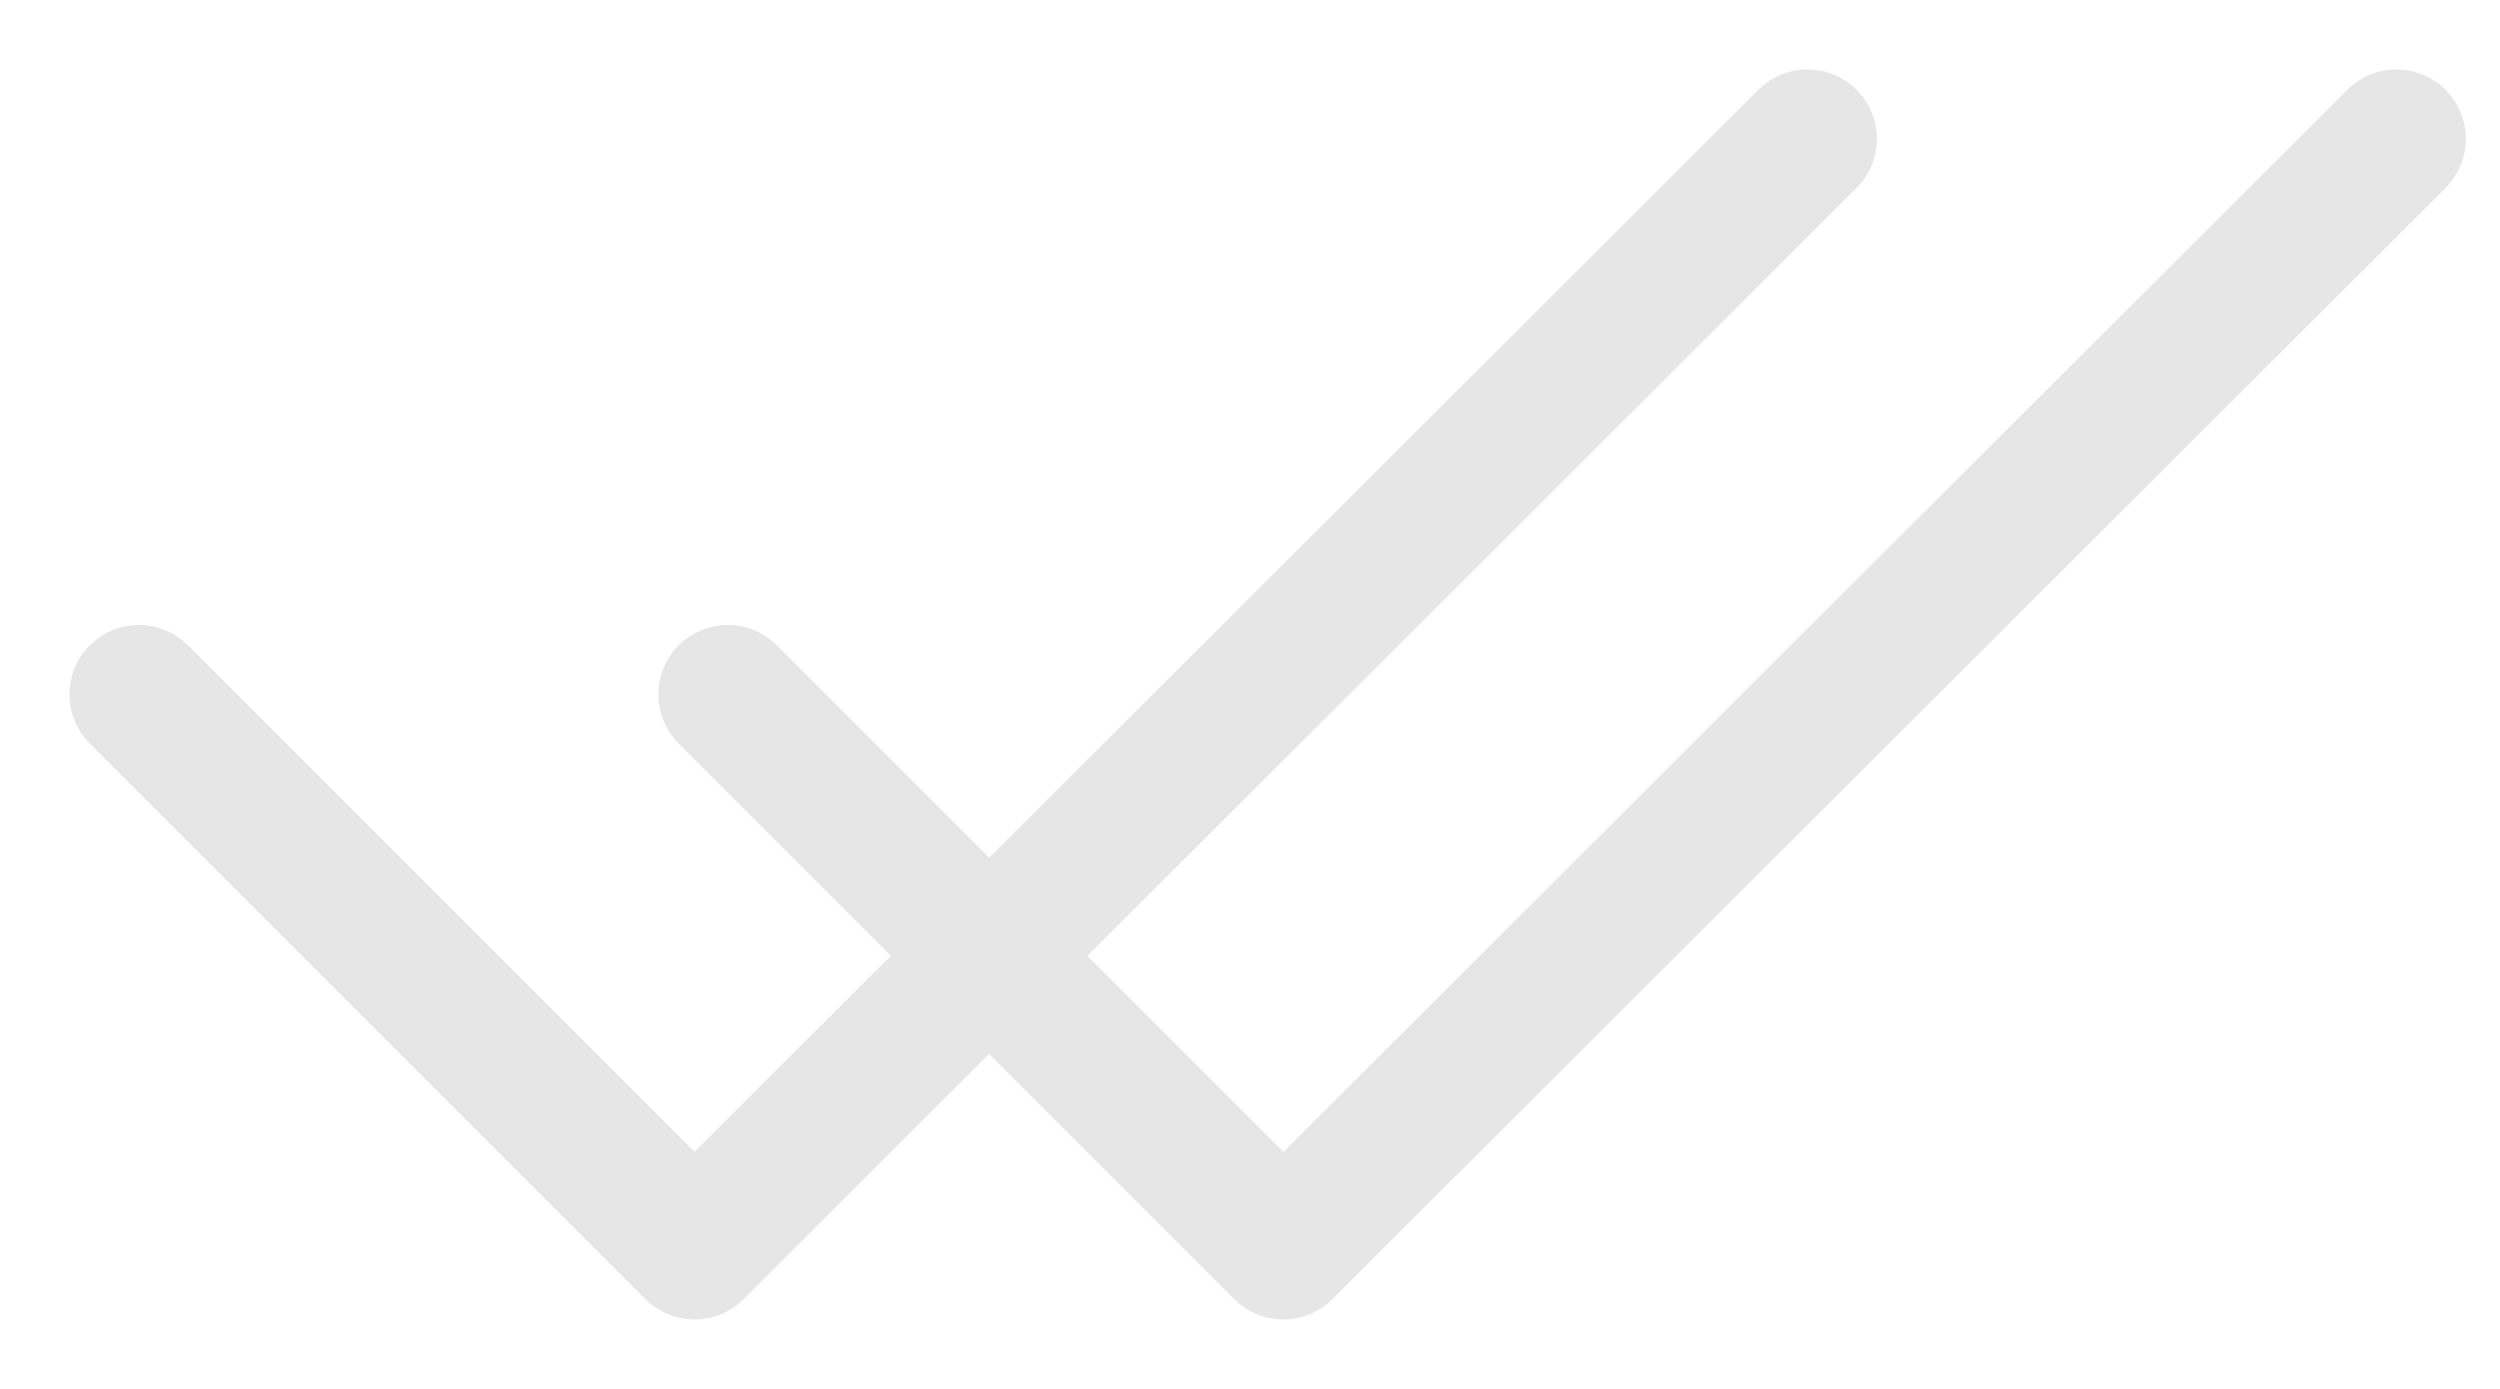
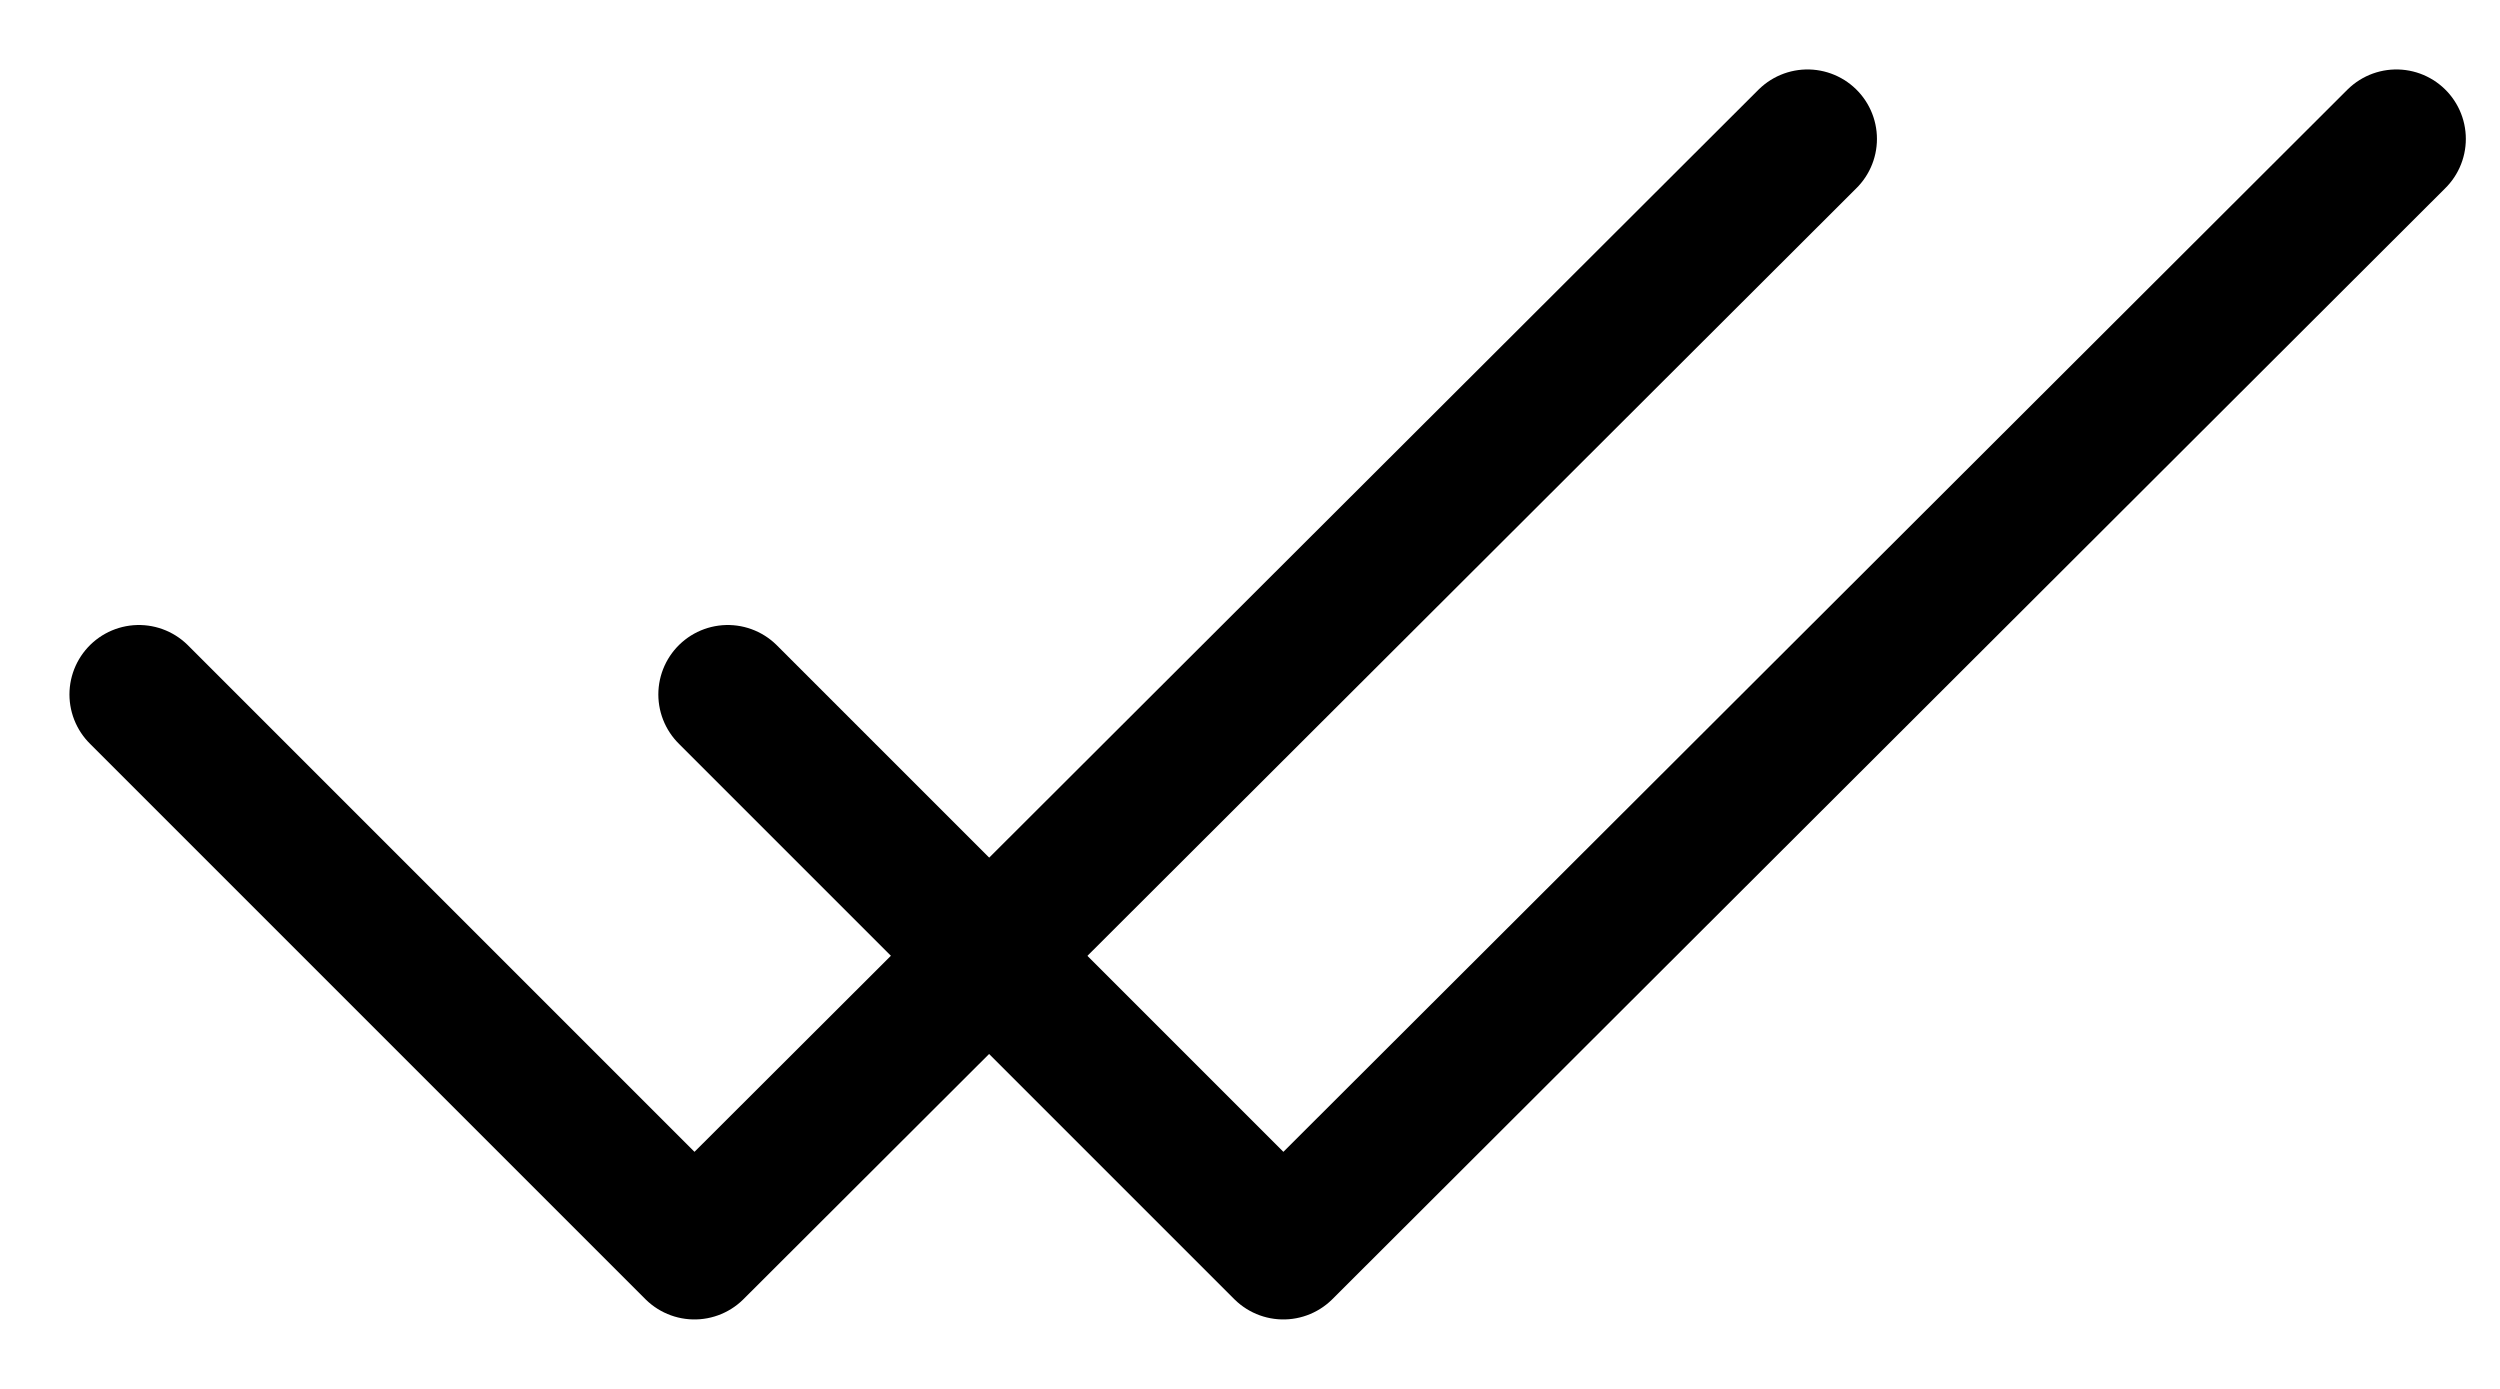
<svg xmlns="http://www.w3.org/2000/svg" width="18" height="10" fill="none" viewBox="0 0 18 10">
-   <path stroke="#E6E6E6" stroke-linecap="round" stroke-linejoin="round" d="m1 5 4 4 8.014-8" />
-   <path stroke="#E6E6E6" stroke-linecap="round" stroke-linejoin="round" d="m5.24 5 4 4 8.014-8" />
+   <path stroke="currentColor" stroke-linecap="round" stroke-linejoin="round" d="m1 5 4 4 8.014-8" />
+   <path stroke="currentColor" stroke-linecap="round" stroke-linejoin="round" d="m5.24 5 4 4 8.014-8" />
</svg>
